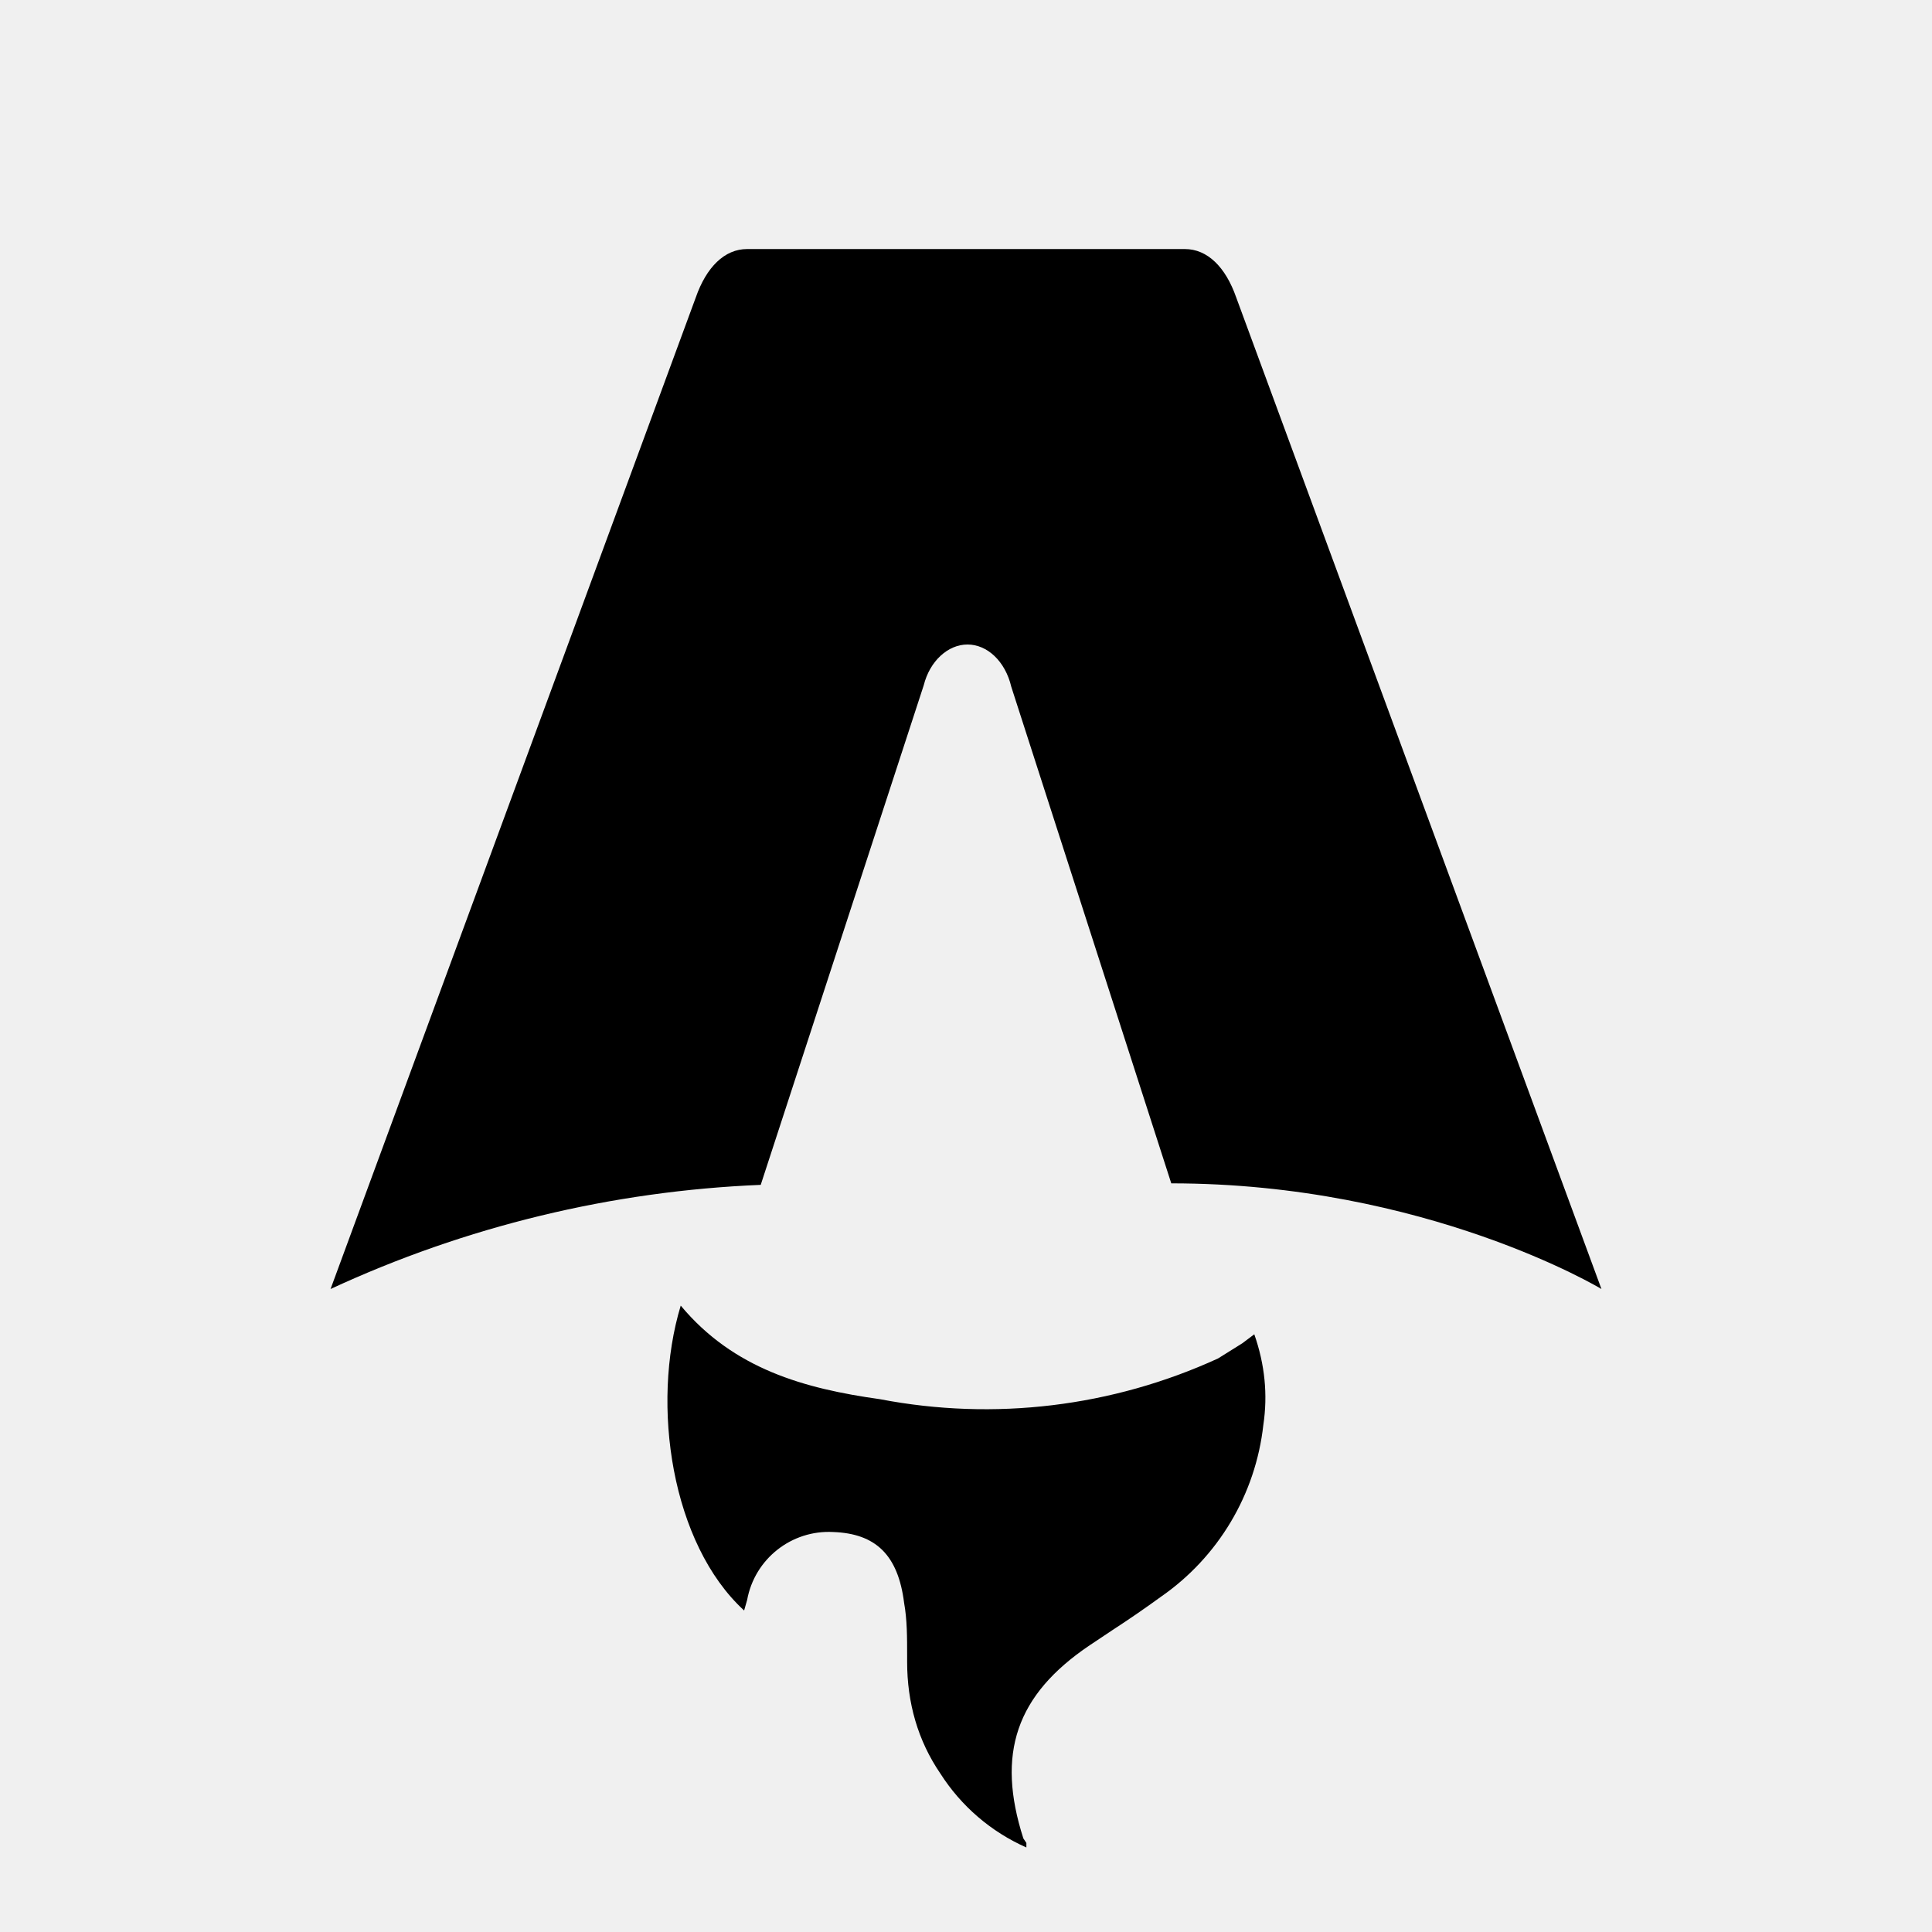
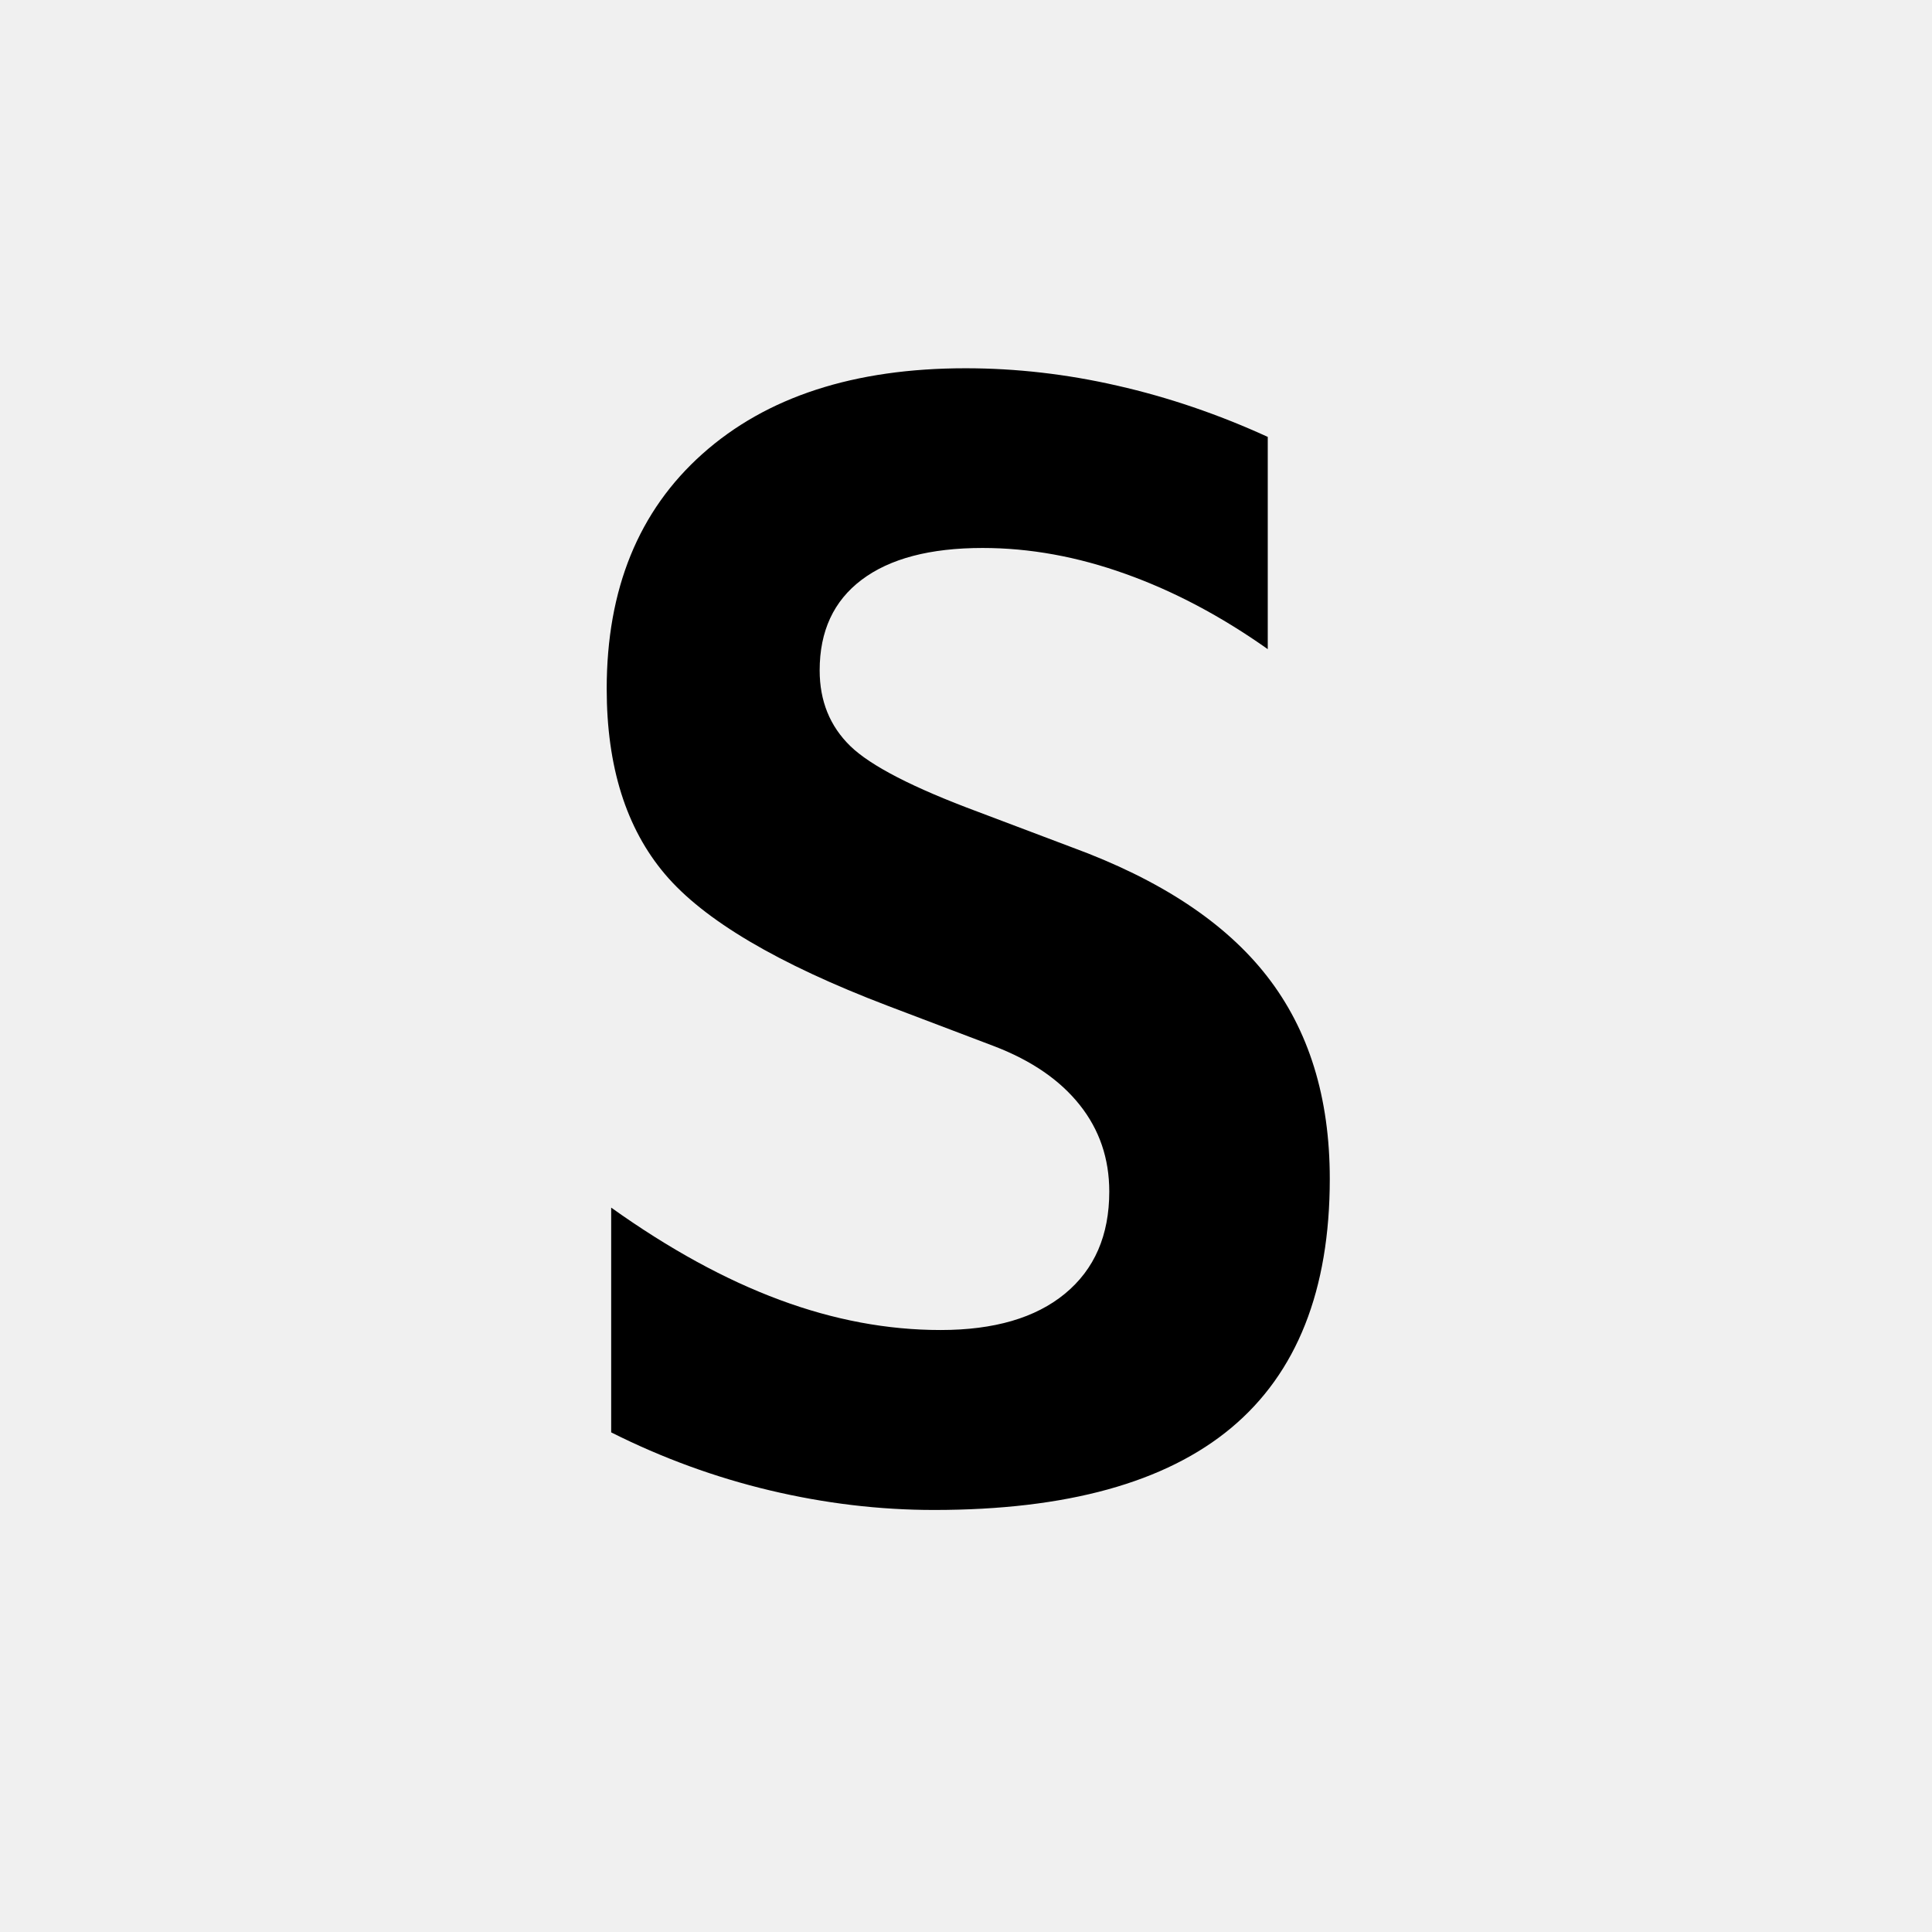
- <svg xmlns="http://www.w3.org/2000/svg" fill="none" viewBox="0 0 128 128">
-   <path d="M50.4 78.5a75.1 75.1 0 0 0-28.5 6.9l24.2-65.7c.7-2 1.9-3.2 3.4-3.2h29c1.5 0 2.7 1.2 3.4 3.2l24.2 65.7s-11.6-7-28.5-7L67 45.5c-.4-1.7-1.6-2.8-2.9-2.8-1.3 0-2.5 1.1-2.9 2.7L50.4 78.5Zm-1.1 28.2Zm-4.2-20.2c-2 6.6-.6 15.8 4.2 20.2a17.5 17.5 0 0 1 .2-.7 5.5 5.5 0 0 1 5.7-4.5c2.8.1 4.3 1.5 4.7 4.7.2 1.1.2 2.3.2 3.5v.4c0 2.7.7 5.2 2.2 7.4a13 13 0 0 0 5.7 4.9v-.3l-.2-.3c-1.8-5.6-.5-9.5 4.4-12.8l1.5-1a73 73 0 0 0 3.2-2.2 16 16 0 0 0 6.8-11.4c.3-2 .1-4-.6-6l-.8.6-1.6 1a37 37 0 0 1-22.4 2.7c-5-.7-9.7-2-13.2-6.2Z" />
+ <svg xmlns="http://www.w3.org/2000/svg" viewBox="0 0 128 128">
+   <text x="50%" y="50%" dominant-baseline="central" text-anchor="middle" font-family="ui-monospace, SFMono-Regular, 'SF Mono', Menlo, Consolas, monospace" font-size="100" font-weight="600">S</text>
  <style>
-         path { fill: #000; }
-         @media (prefers-color-scheme: dark) {
-             path { fill: #FFF; }
-         }
-     </style>
+     text { fill: #000; }
+     @media (prefers-color-scheme: dark) {
+       text { fill: #FFF; }
+     }
+   </style>
</svg>
